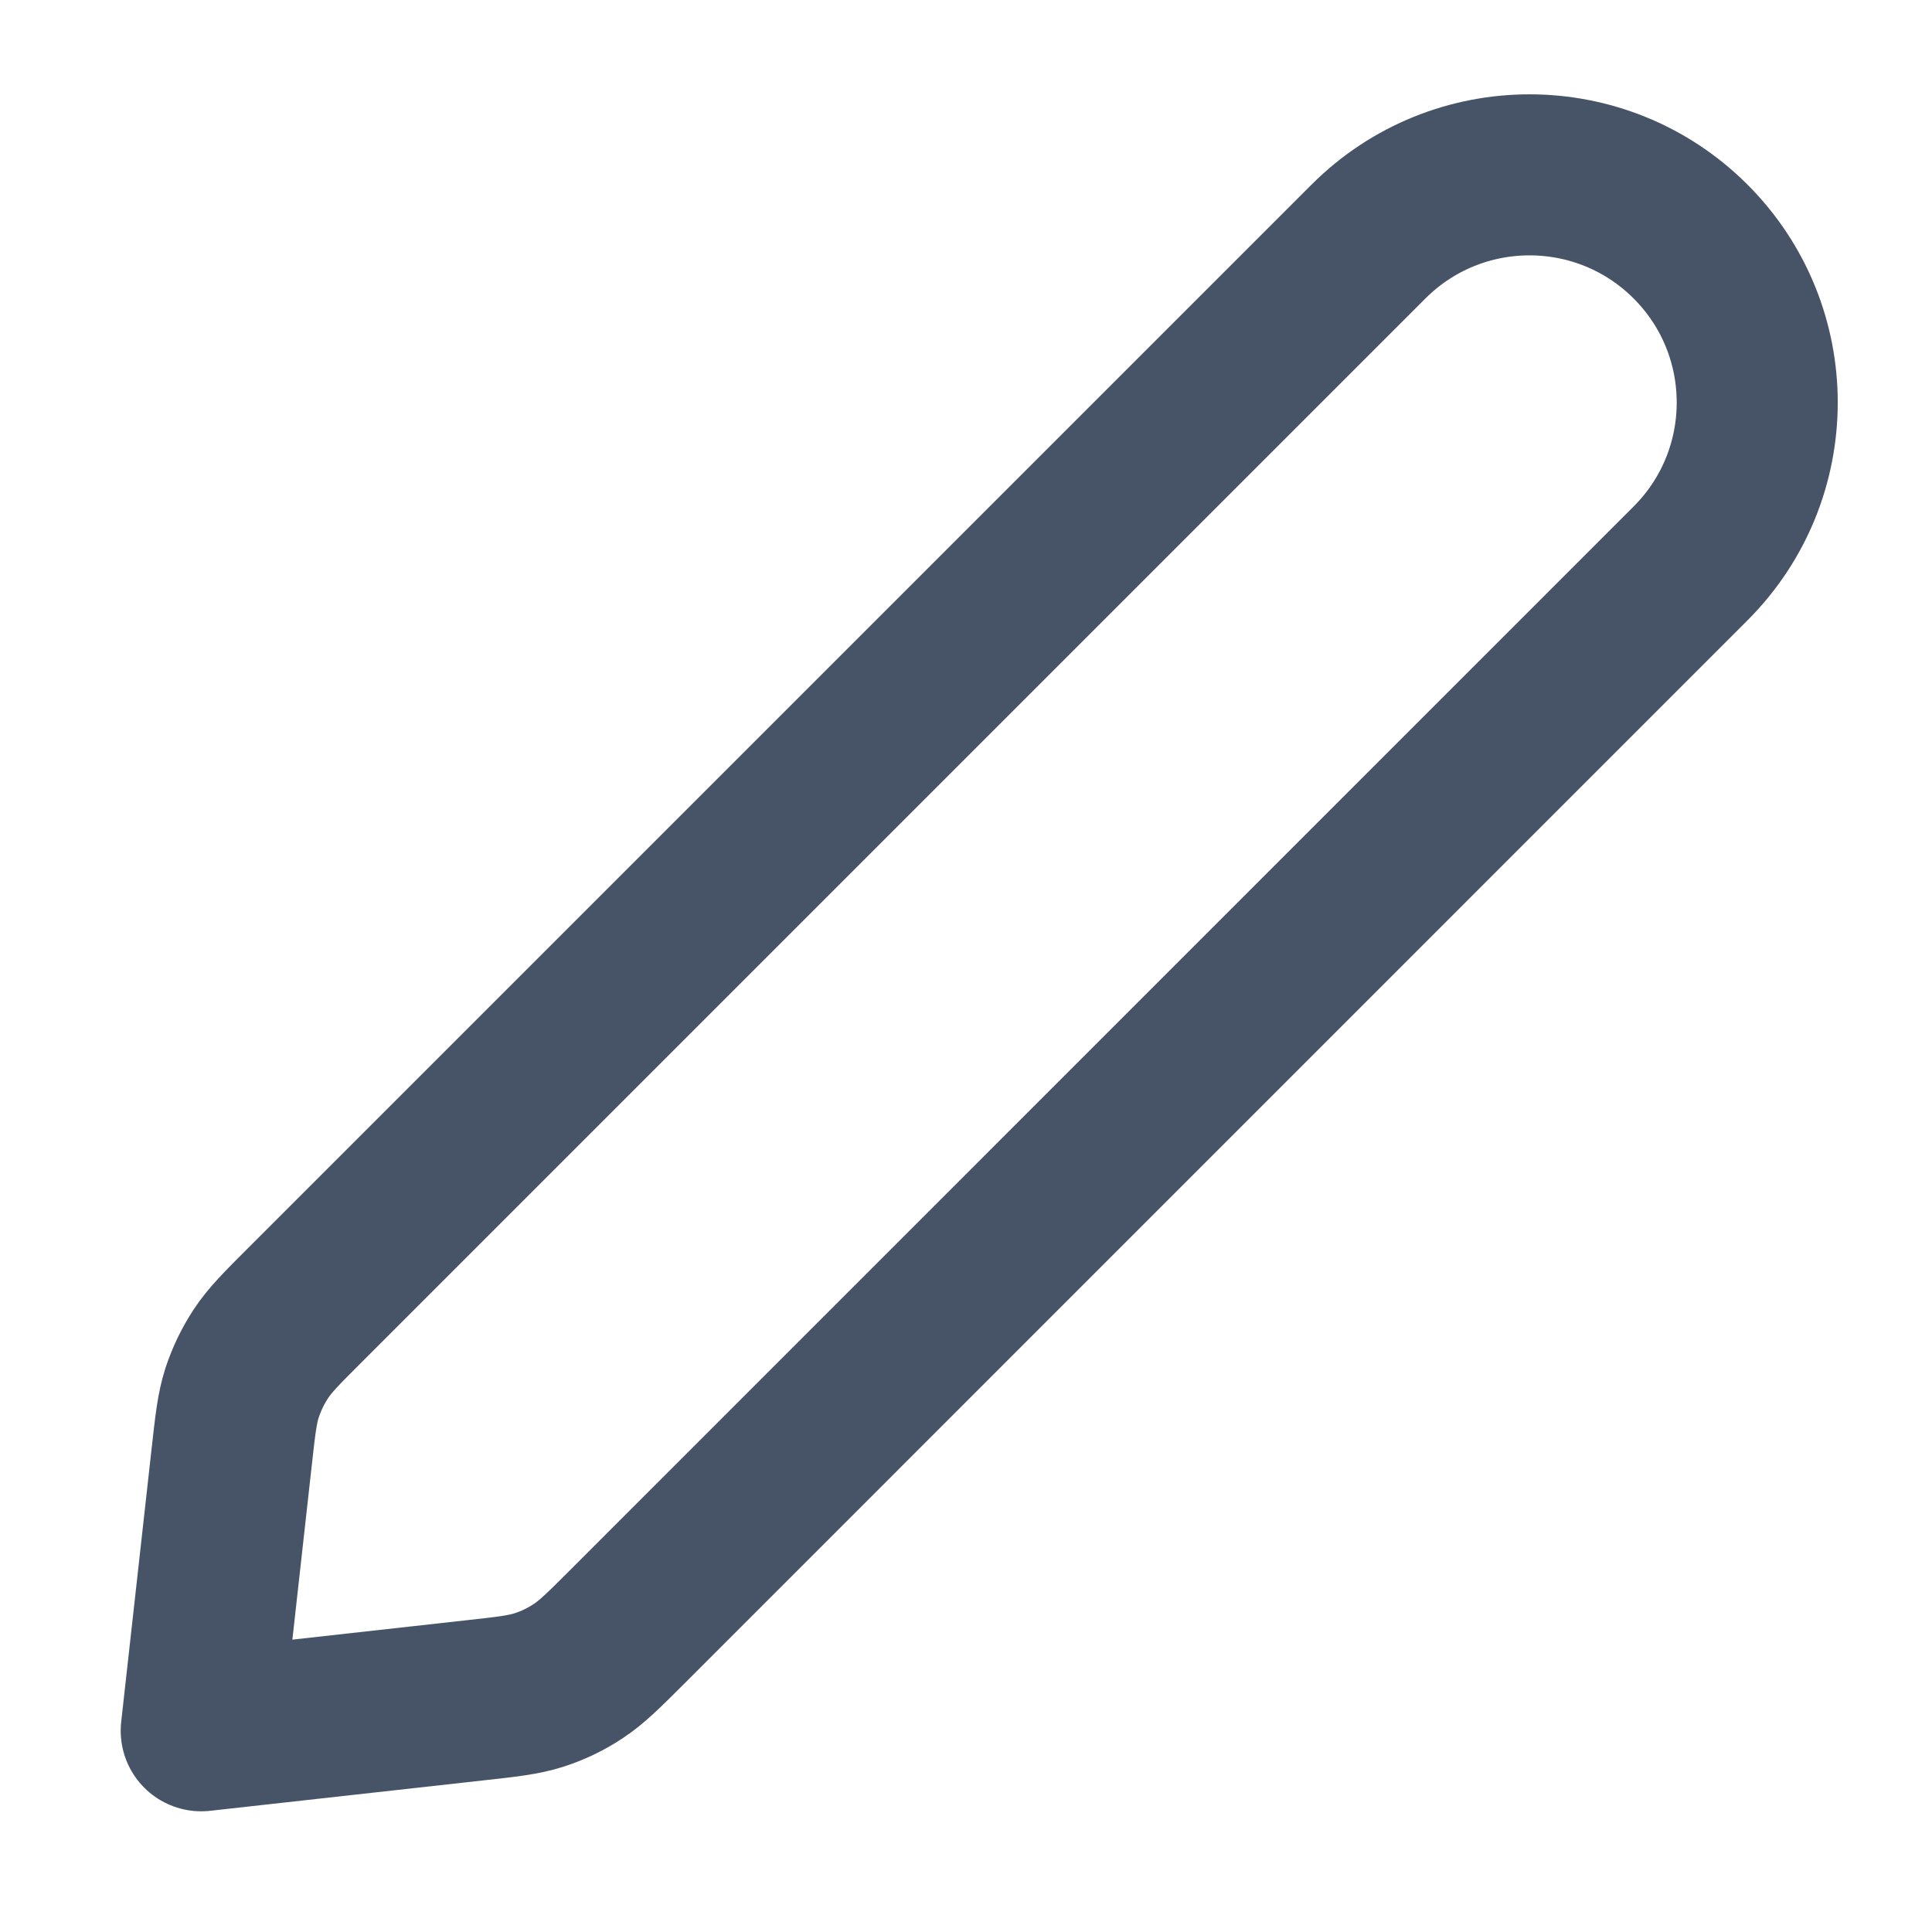
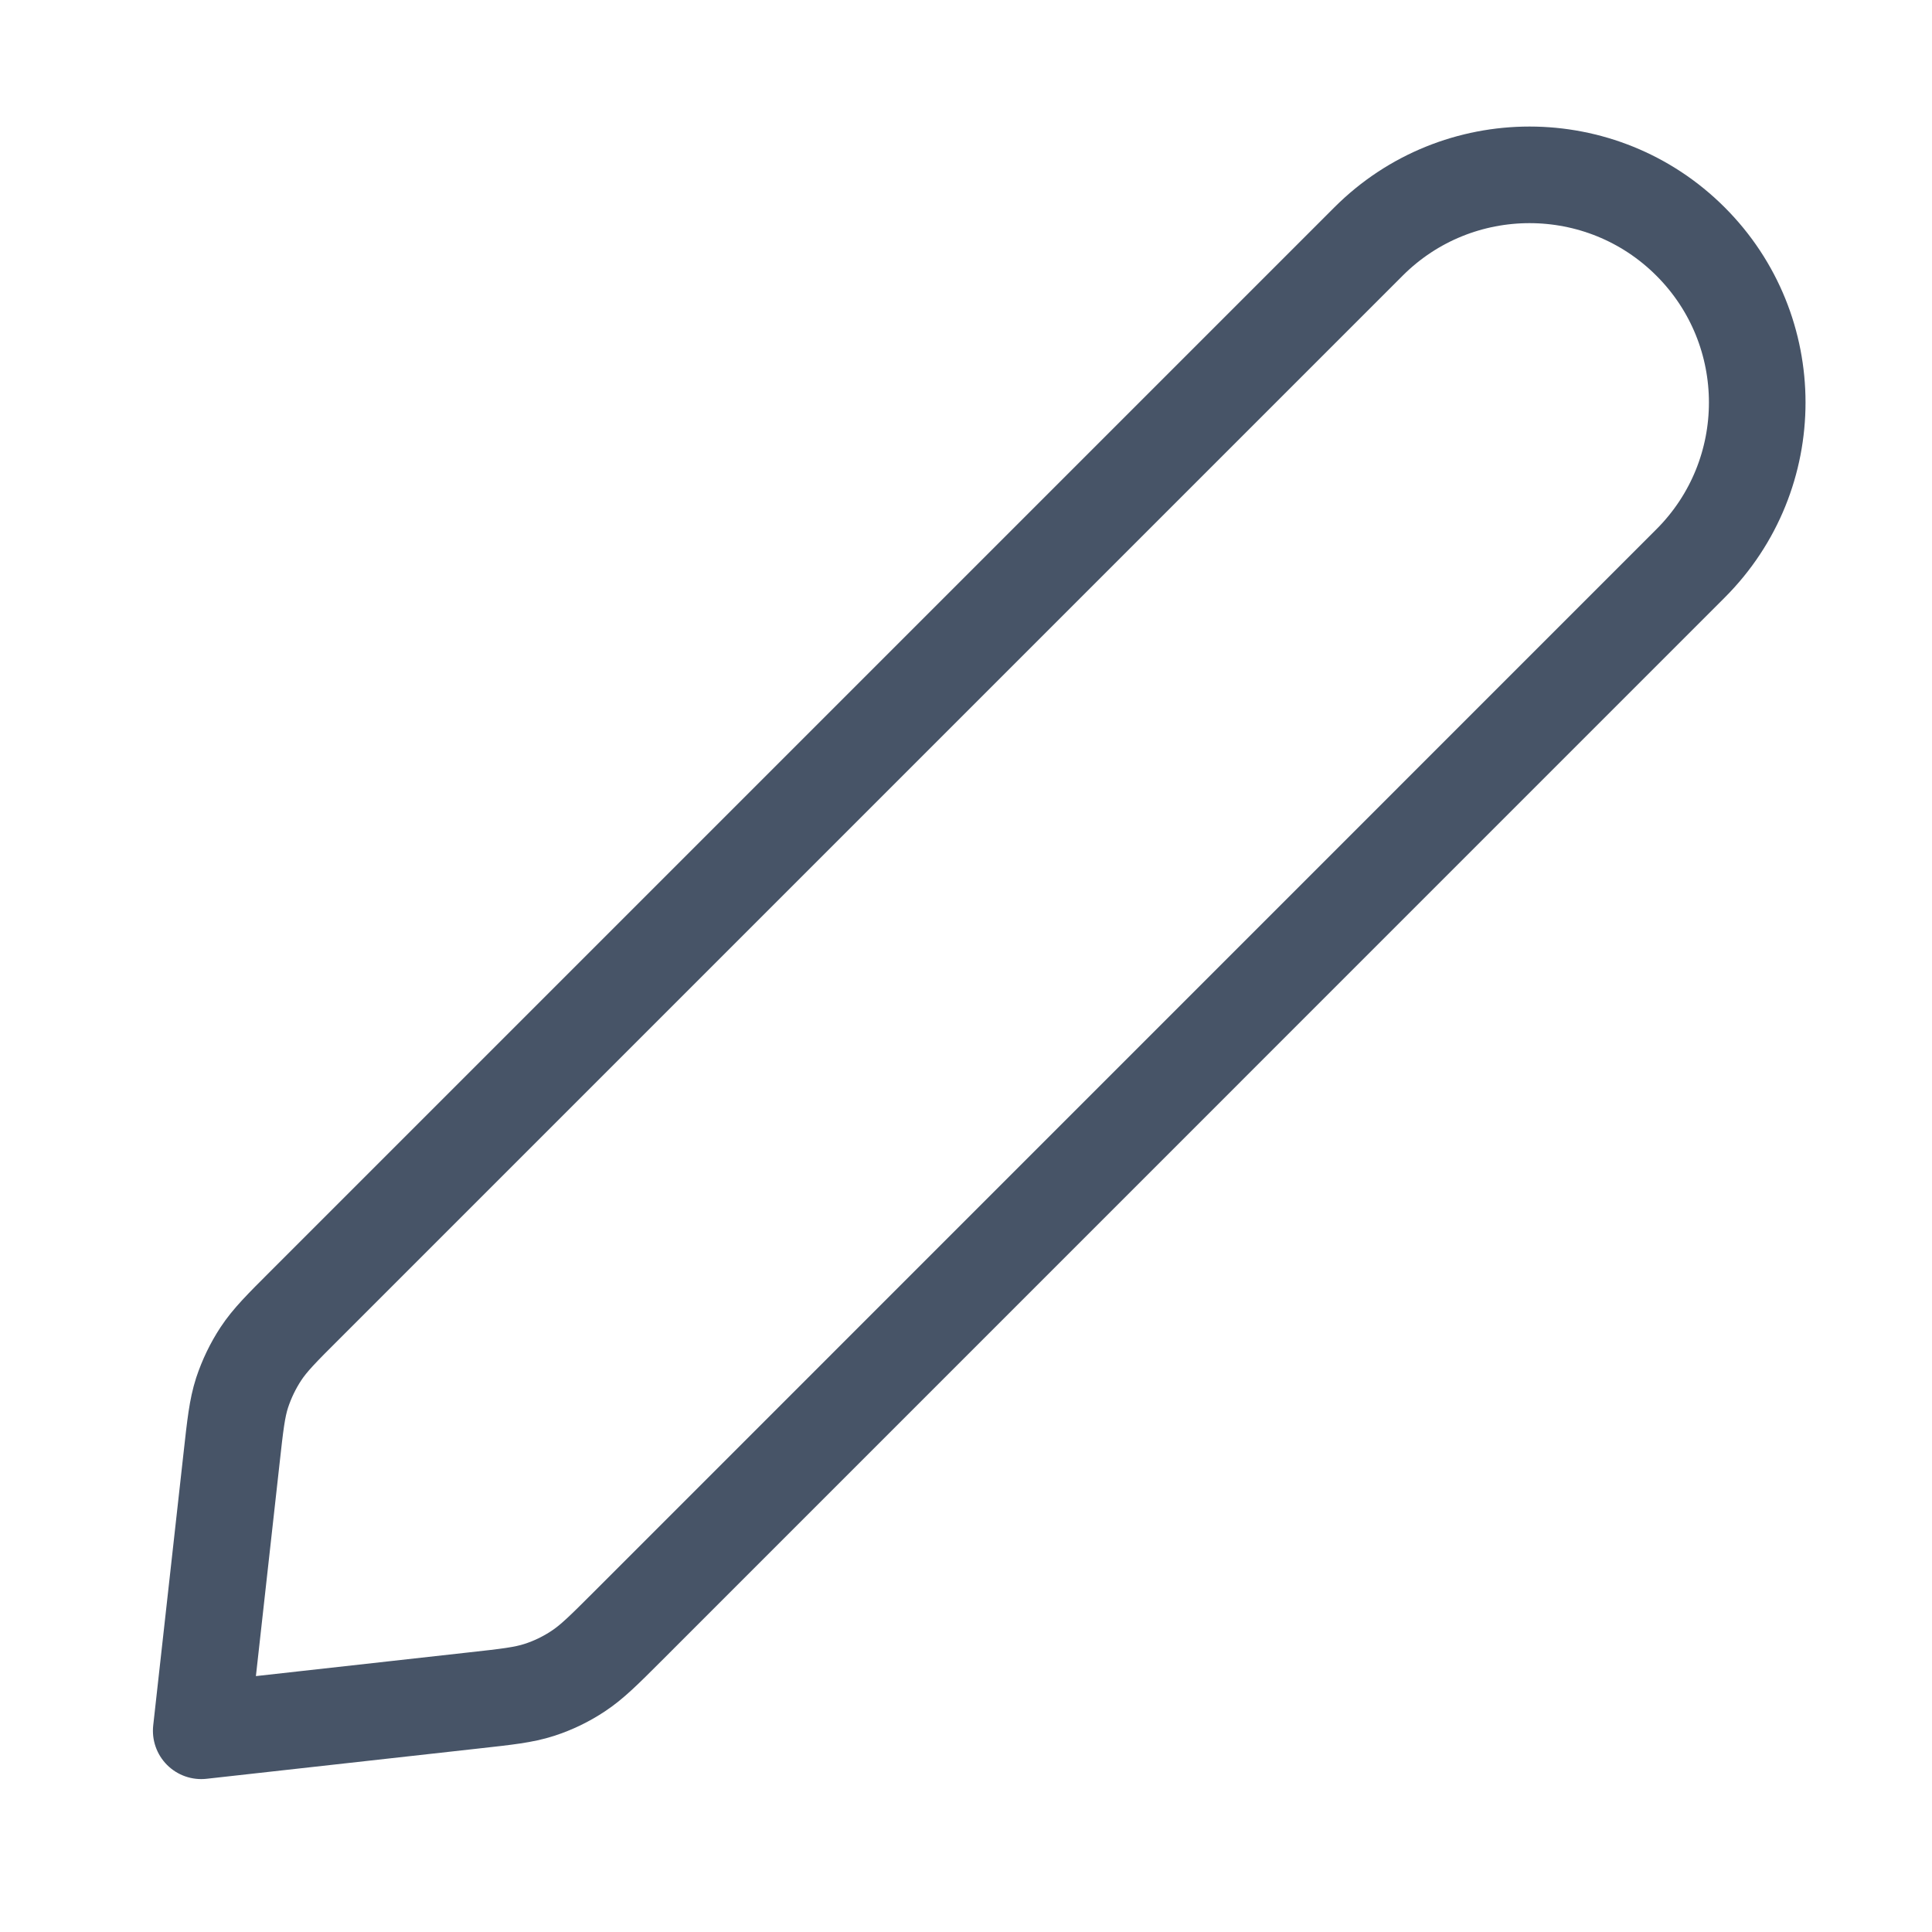
<svg xmlns="http://www.w3.org/2000/svg" width="20" height="20" viewBox="0 0 20 20" fill="none">
-   <path d="M2.397 15.096C2.435 14.752 2.454 14.579 2.506 14.418C2.553 14.276 2.618 14.14 2.701 14.014C2.794 13.873 2.916 13.75 3.162 13.505L14.167 2.5C15.087 1.58 16.58 1.58 17.5 2.5C18.421 3.42 18.421 4.913 17.5 5.833L6.495 16.839C6.25 17.084 6.127 17.206 5.986 17.299C5.861 17.382 5.725 17.448 5.582 17.494C5.421 17.546 5.248 17.565 4.904 17.603L2.083 17.917L2.397 15.096Z" stroke="#475467" stroke-width="1.667" stroke-linecap="round" stroke-linejoin="round" />
+   <path d="M2.397 15.096C2.435 14.752 2.454 14.579 2.506 14.418C2.553 14.276 2.618 14.14 2.701 14.014C2.794 13.873 2.916 13.75 3.162 13.505L14.167 2.5C15.087 1.58 16.58 1.58 17.5 2.5C18.421 3.42 18.421 4.913 17.5 5.833L6.495 16.839C6.25 17.084 6.127 17.206 5.986 17.299C5.861 17.382 5.725 17.448 5.582 17.494C5.421 17.546 5.248 17.565 4.904 17.603L2.083 17.917L2.397 15.096Z" stroke="#475467" strokeWidth="1.667" stroke-linecap="round" stroke-linejoin="round" />
</svg>
